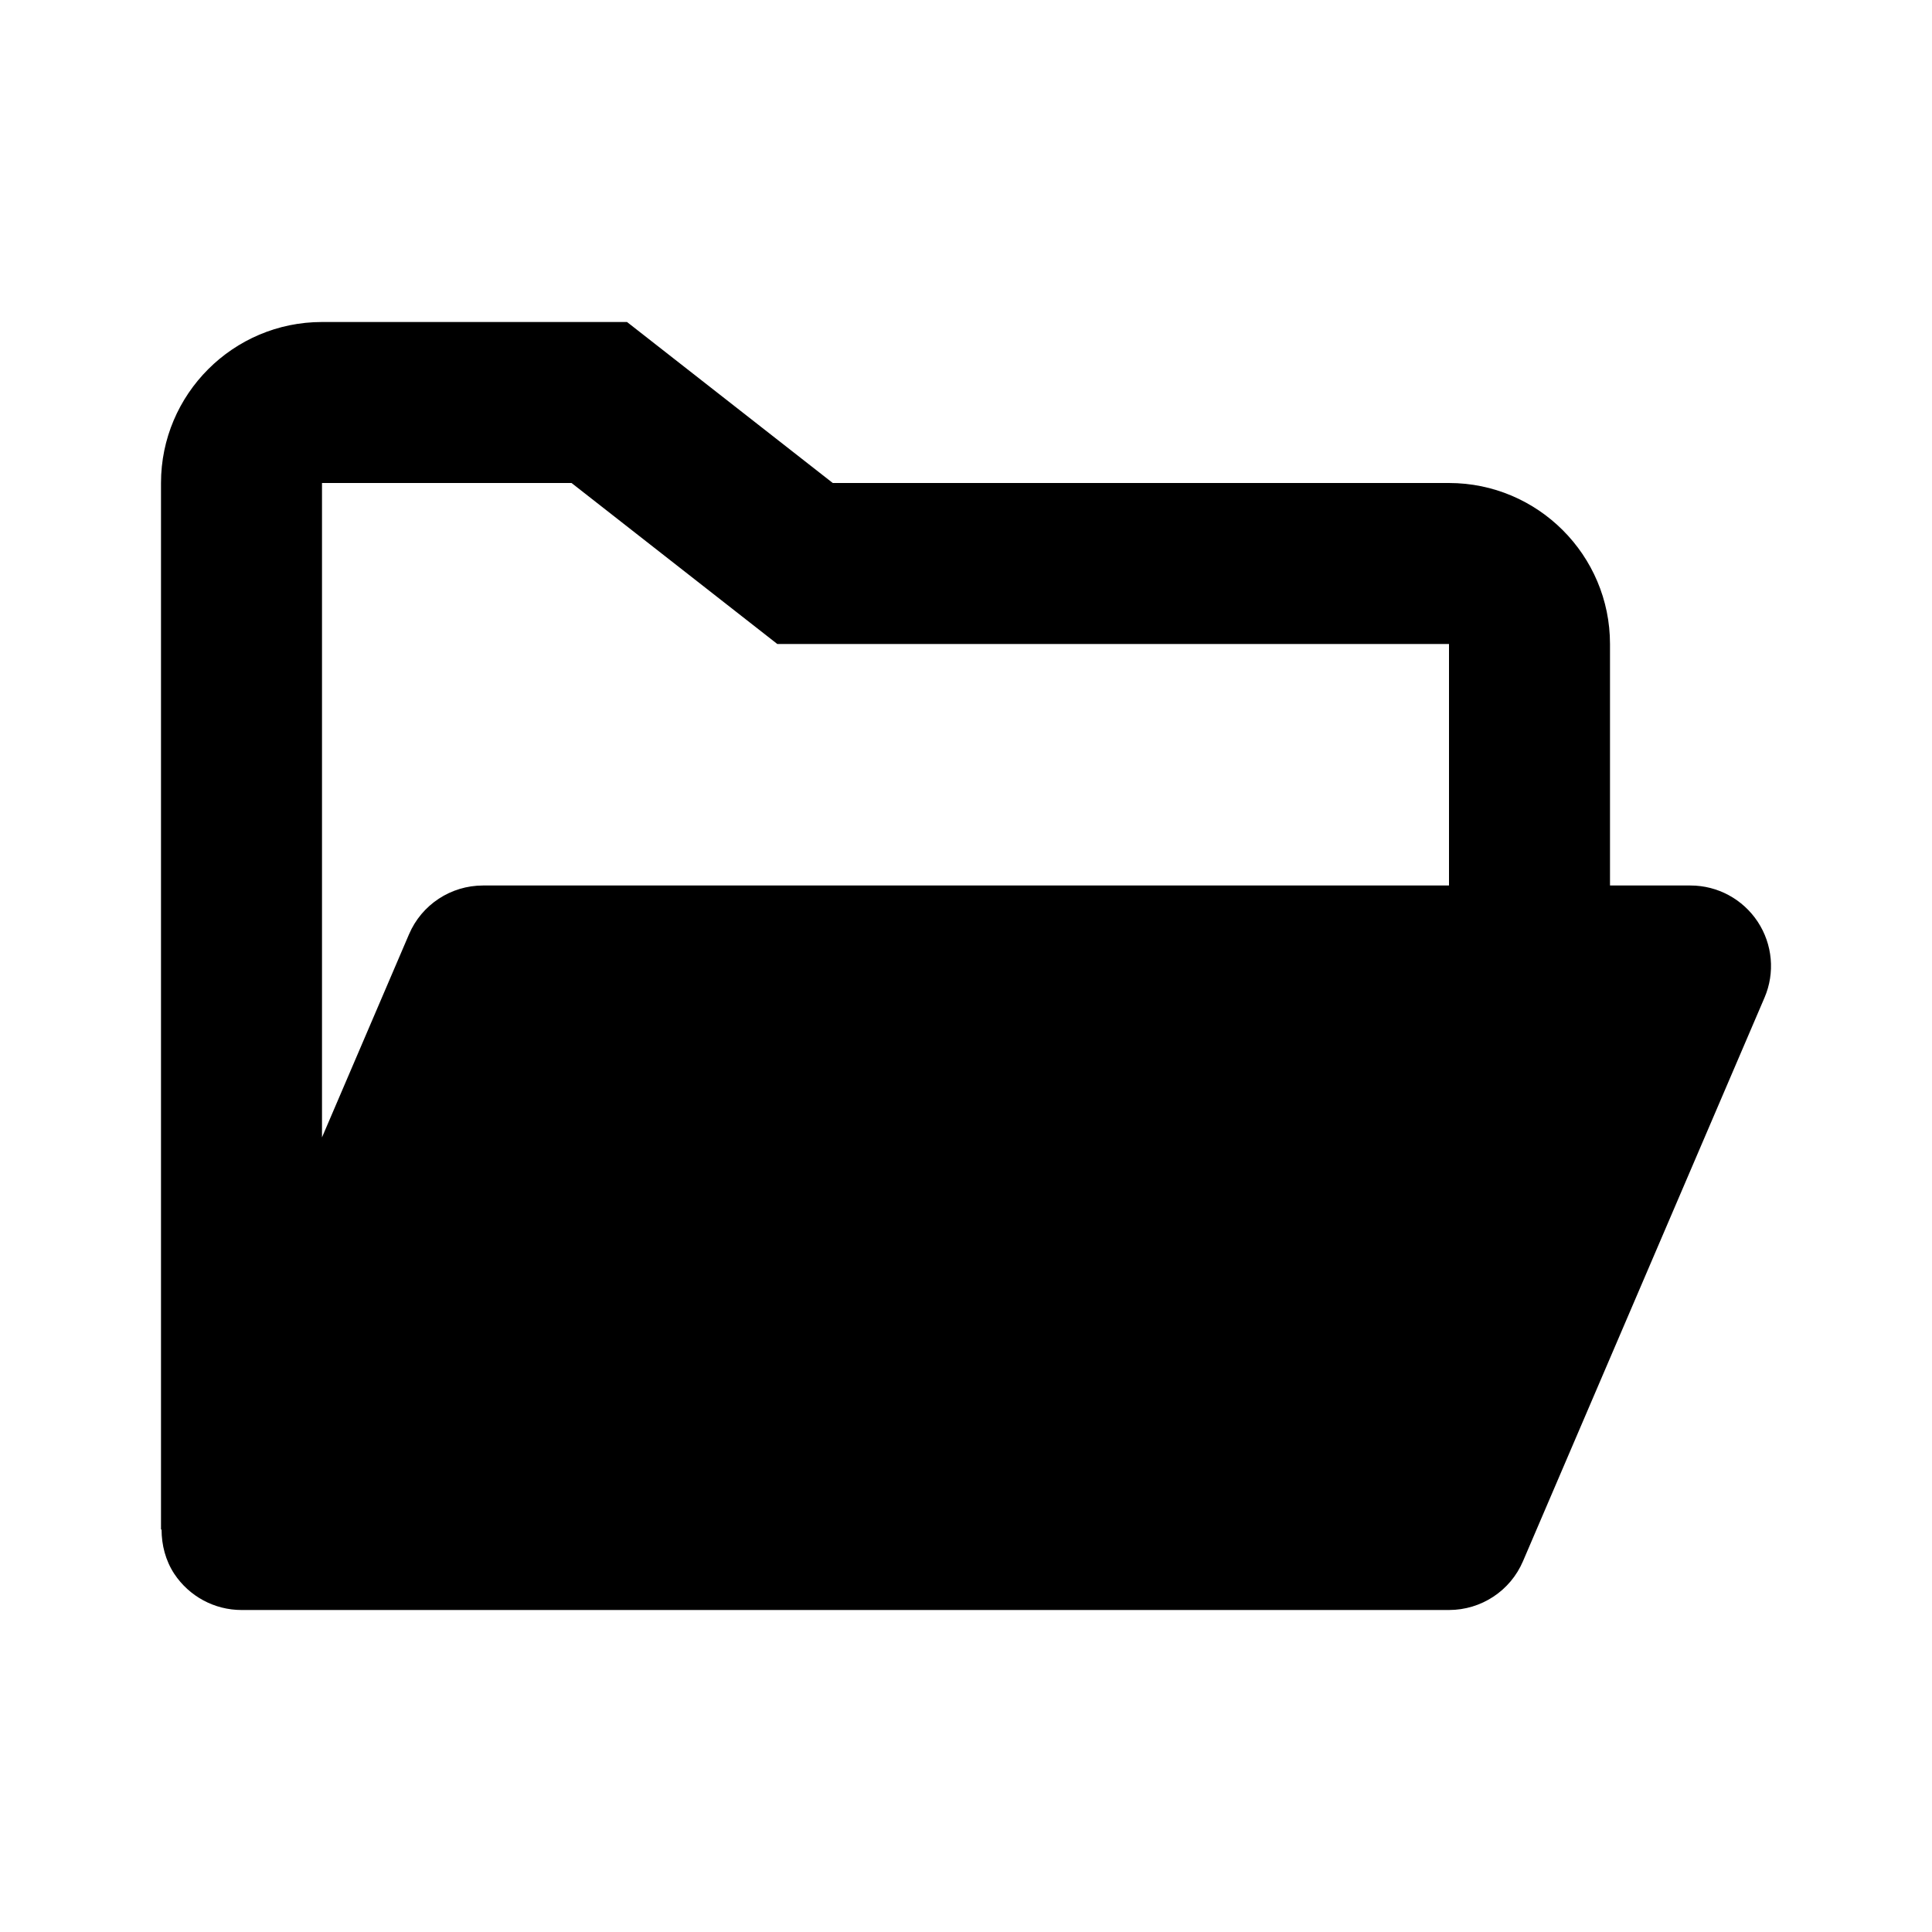
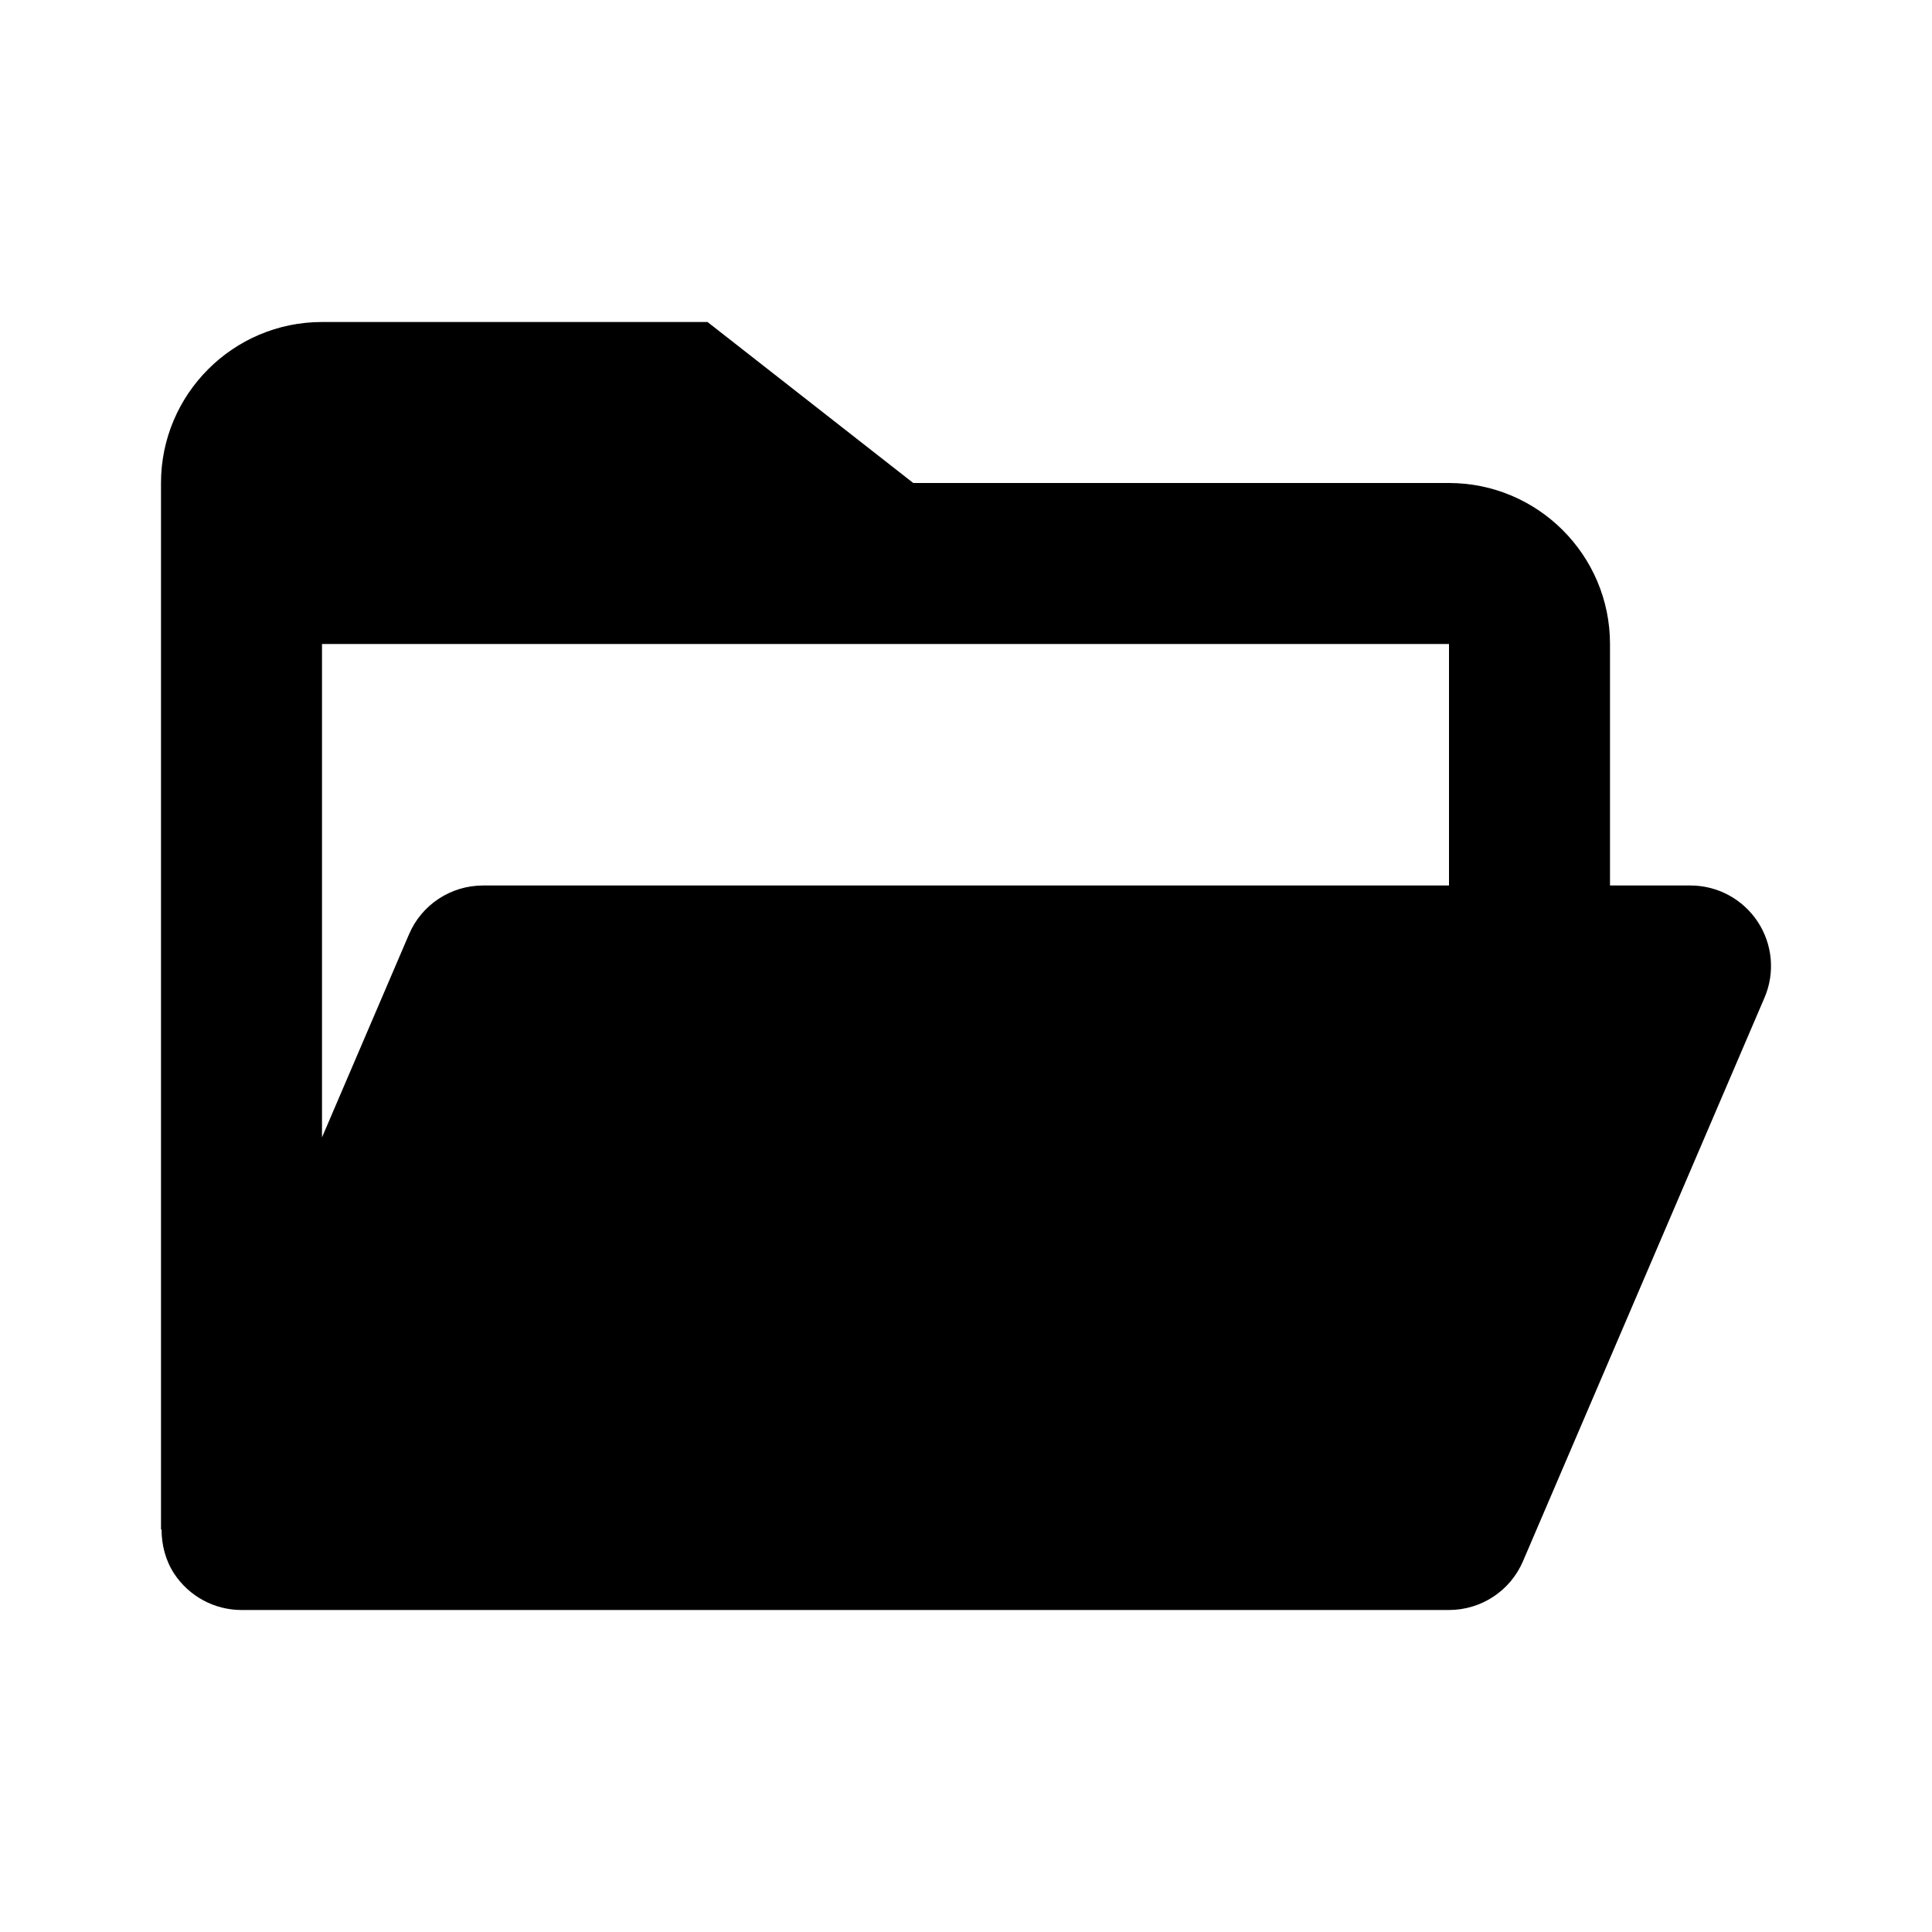
<svg xmlns="http://www.w3.org/2000/svg" width="24" height="24" viewBox="0 0 24 24">
-   <path fill="none" d="M5.081,11.606C5.238,11.238,5.6,11,6,11h12V8H9.655L7.1,6H4v8.129L5.081,11.606z" />
-   <path d="M2.165,19.551C2.351,19.831,2.664,20,3,20h15c0.4,0,0.762-0.238,0.919-0.606l3-7c0.133-0.309,0.101-0.663-0.084-0.944 C21.649,11.169,21.336,11,21,11h-1V8c0-1.103-0.897-2-2-2h-7.655L7.789,4H4C2.897,4,2,4.897,2,6v13h0.007 C2.007,19.192,2.056,19.385,2.165,19.551z M7.1,6l2.556,2H18v3H6c-0.4,0-0.762,0.238-0.919,0.606L4,14.129V6H7.1z" />
+   <path d="M2.165,19.551C2.351,19.831,2.664,20,3,20h15c0.4,0,0.762-0.238,0.919-0.606l3-7c0.133-0.309,0.101-0.663-0.084-0.944 C21.649,11.169,21.336,11,21,11h-1V8c0-1.103-0.897-2-2-2h-6.655L8.789,4H4C2.897,4,2,4.897,2,6v13h0.007 C2.007,19.192,2.056,19.385,2.165,19.551z M18,8v3H6c-0.4,0-0.762,0.238-0.919,0.606L4,14.129V8h6.655H11H18z" />
</svg>
